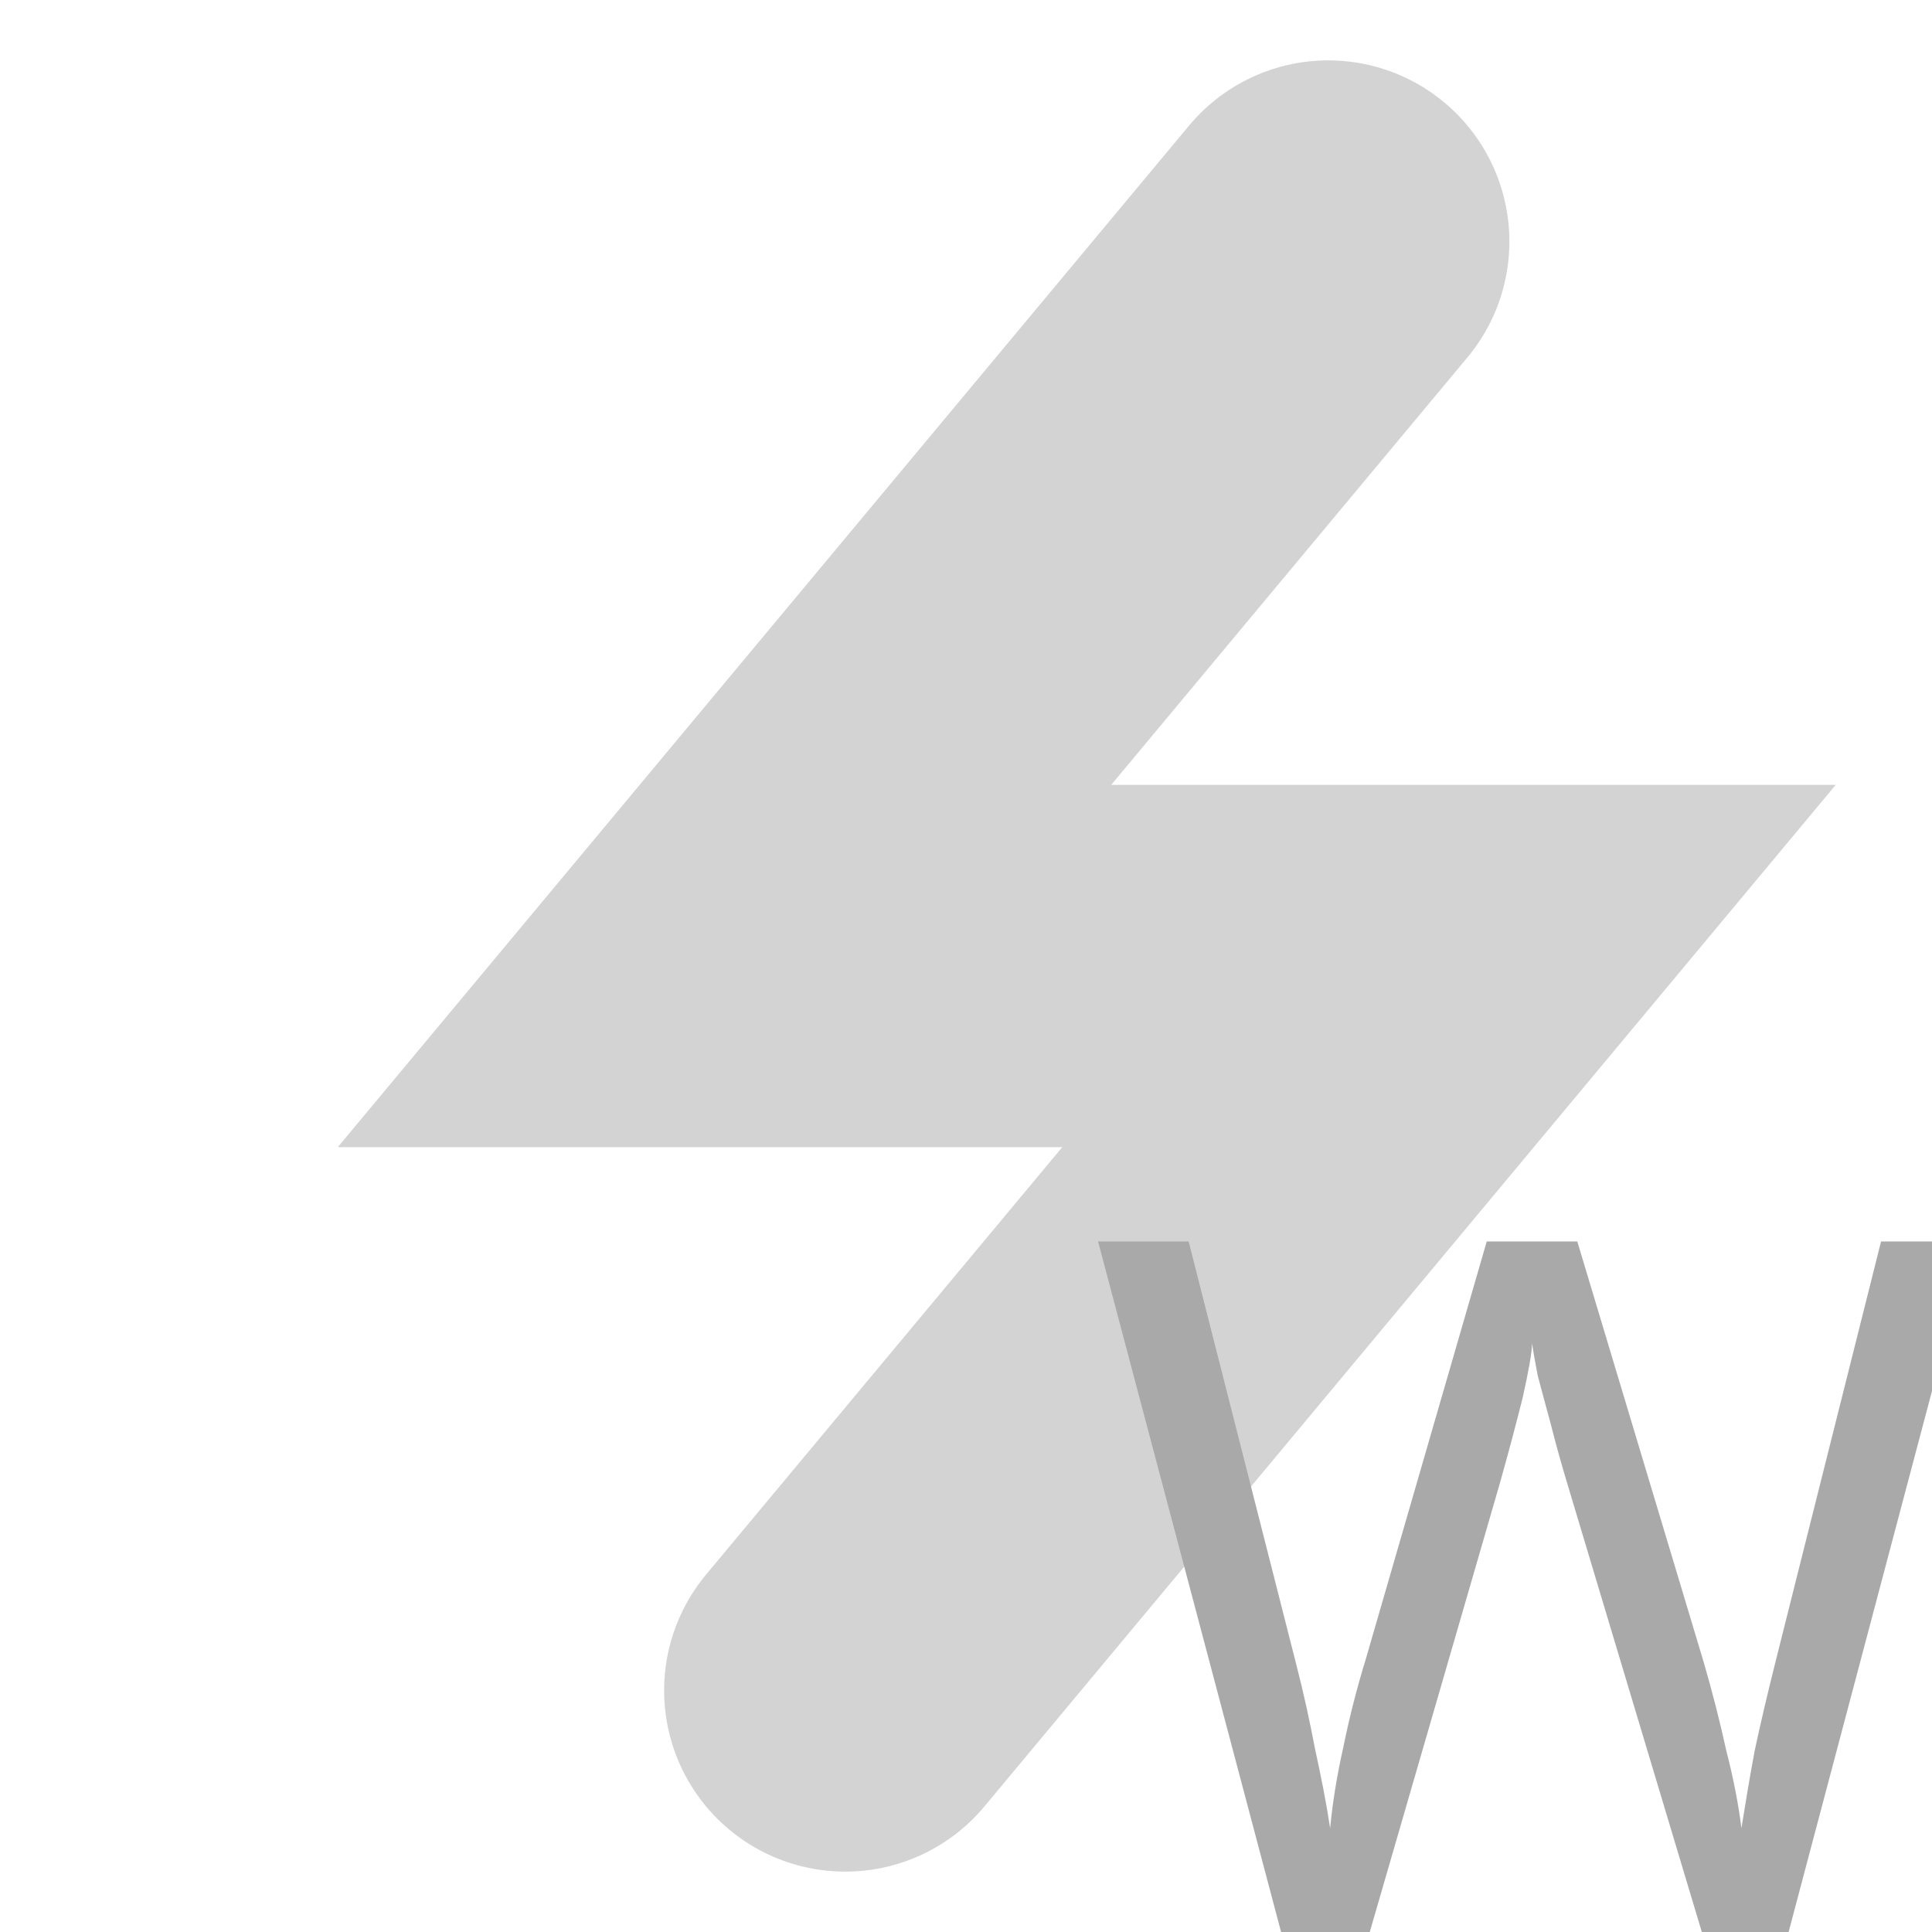
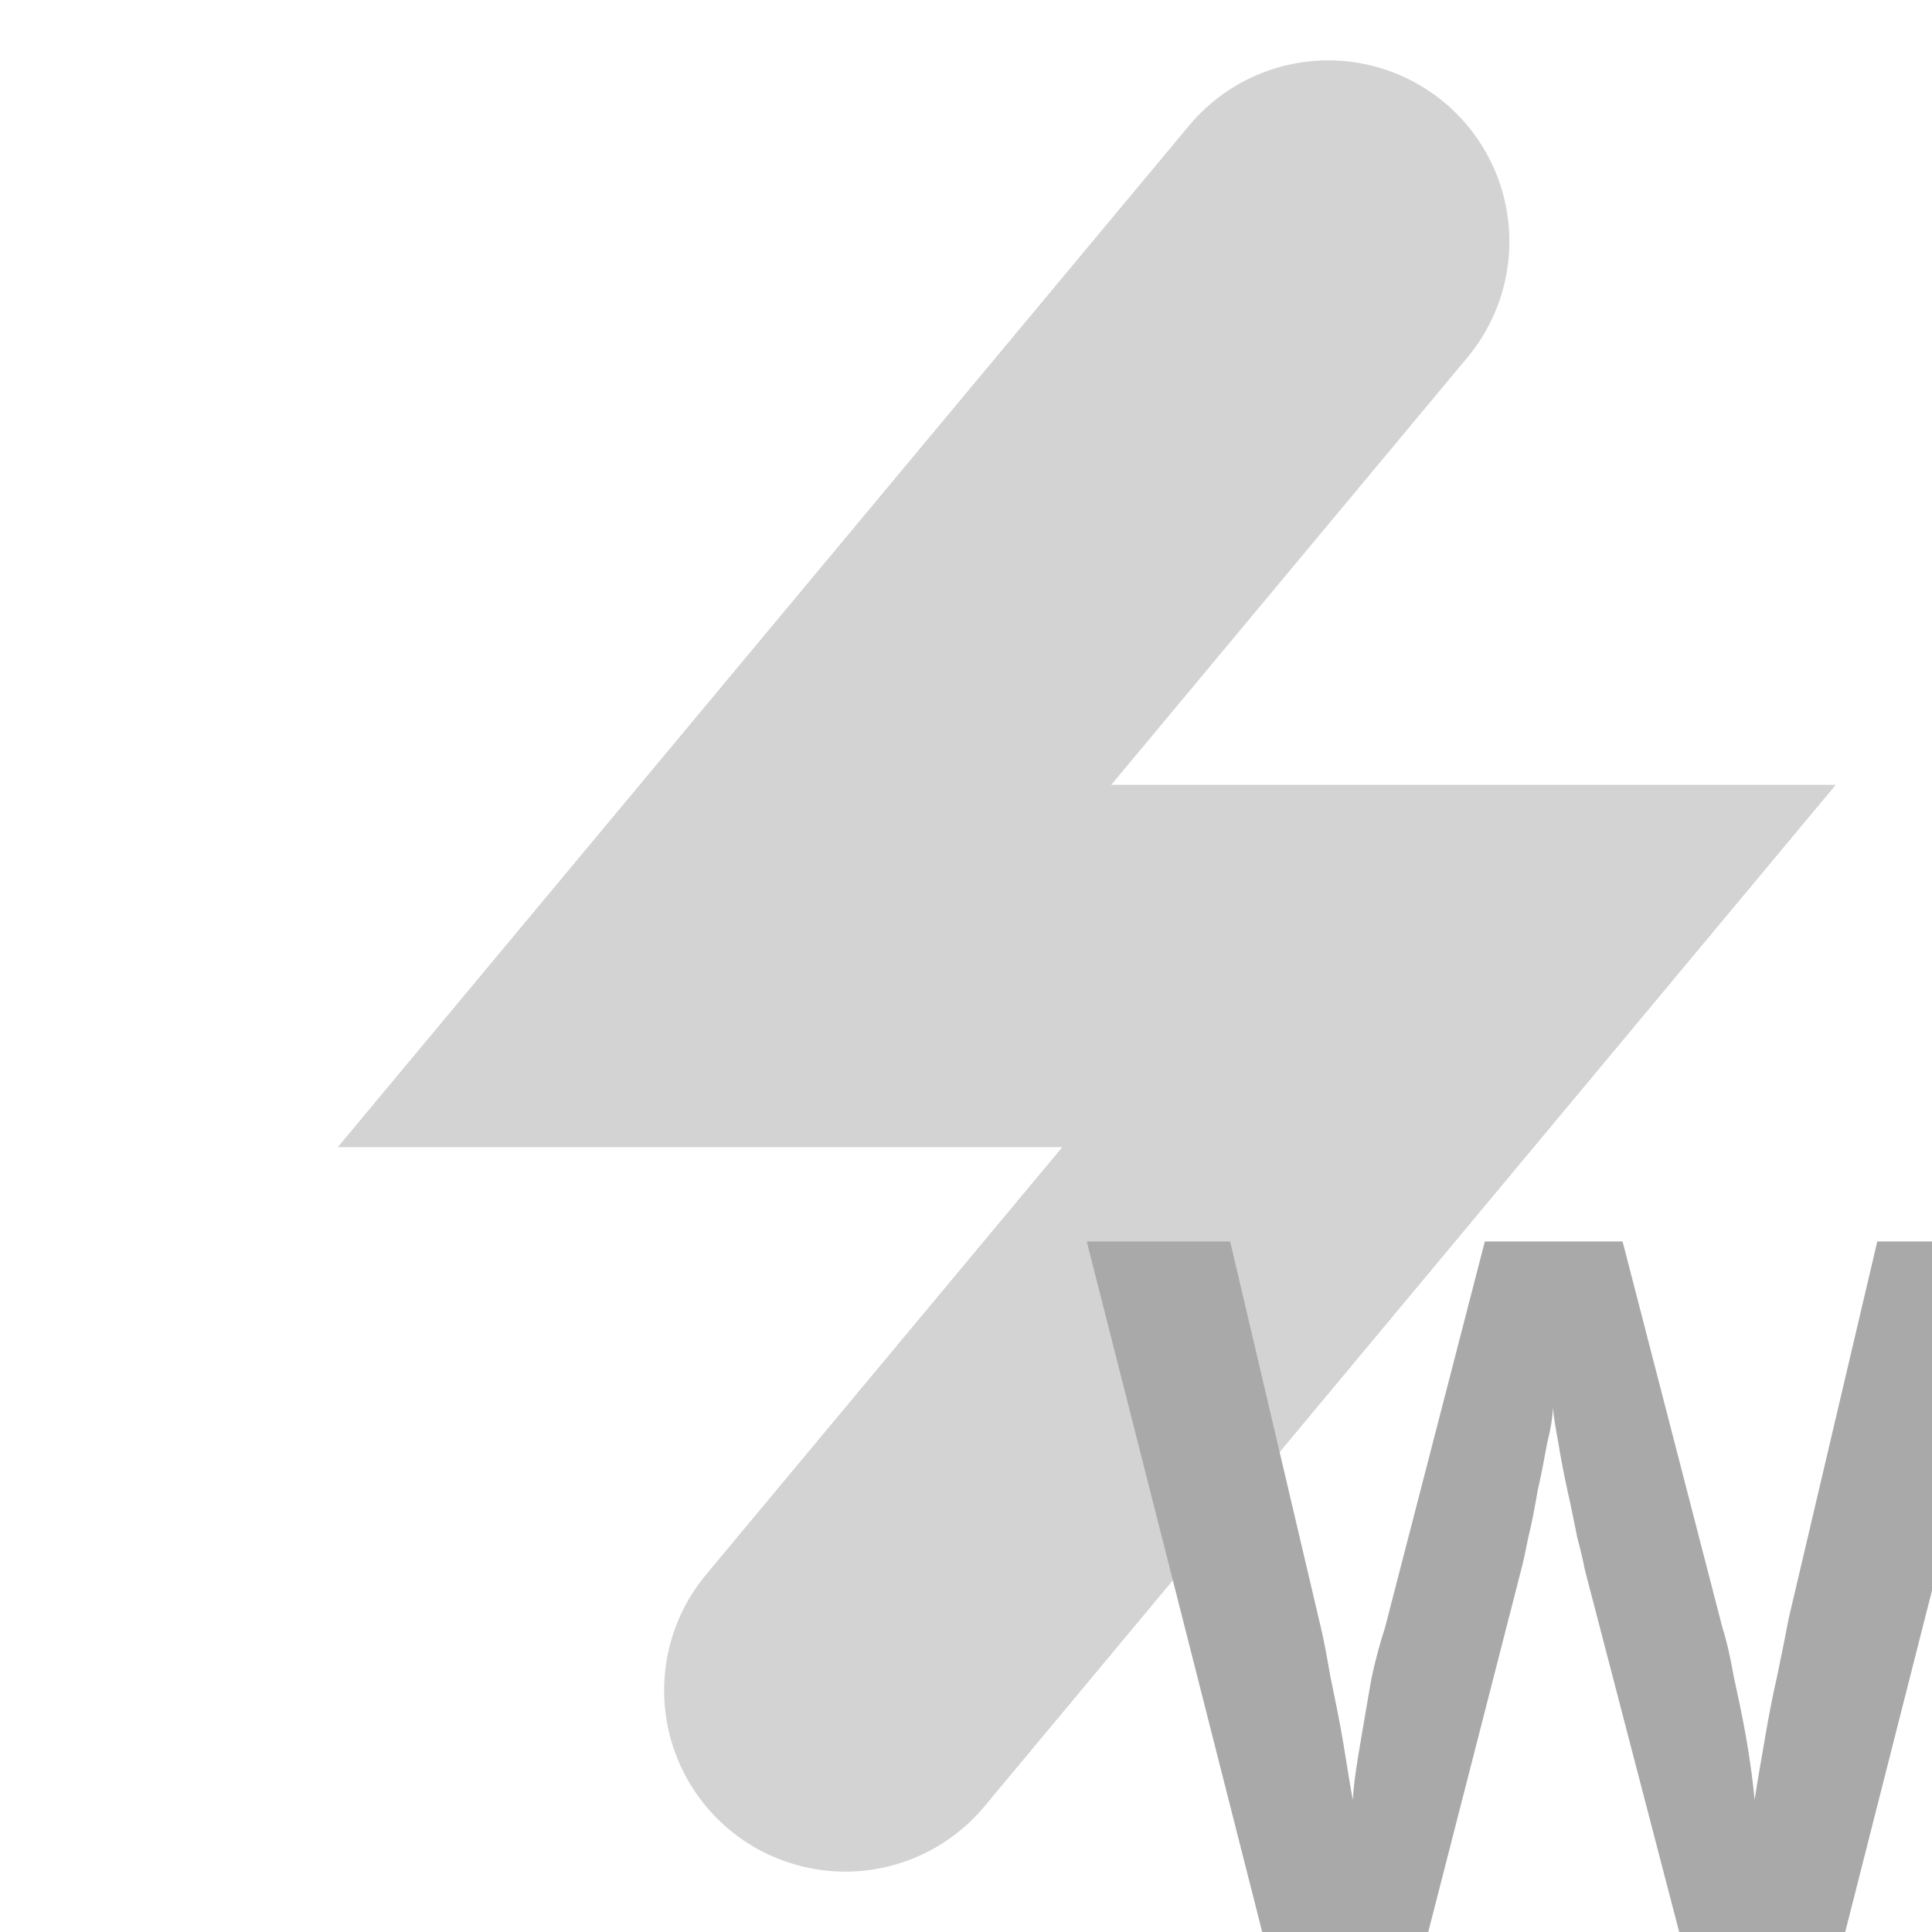
<svg height="16" width="16">
  <style>
-     text {font: 8px sans-serif;}
+     text {font-weight: bold; font-size: 8px; font-family: sans-serif;}
  </style>
  <polyline points="11,2 6,8 12,8 7,14" stroke="lightgrey" stroke-width="3" stroke-linecap="round" fill="none" />
  <text x="9" y="16" fill="darkgrey">W</text>
</svg>
